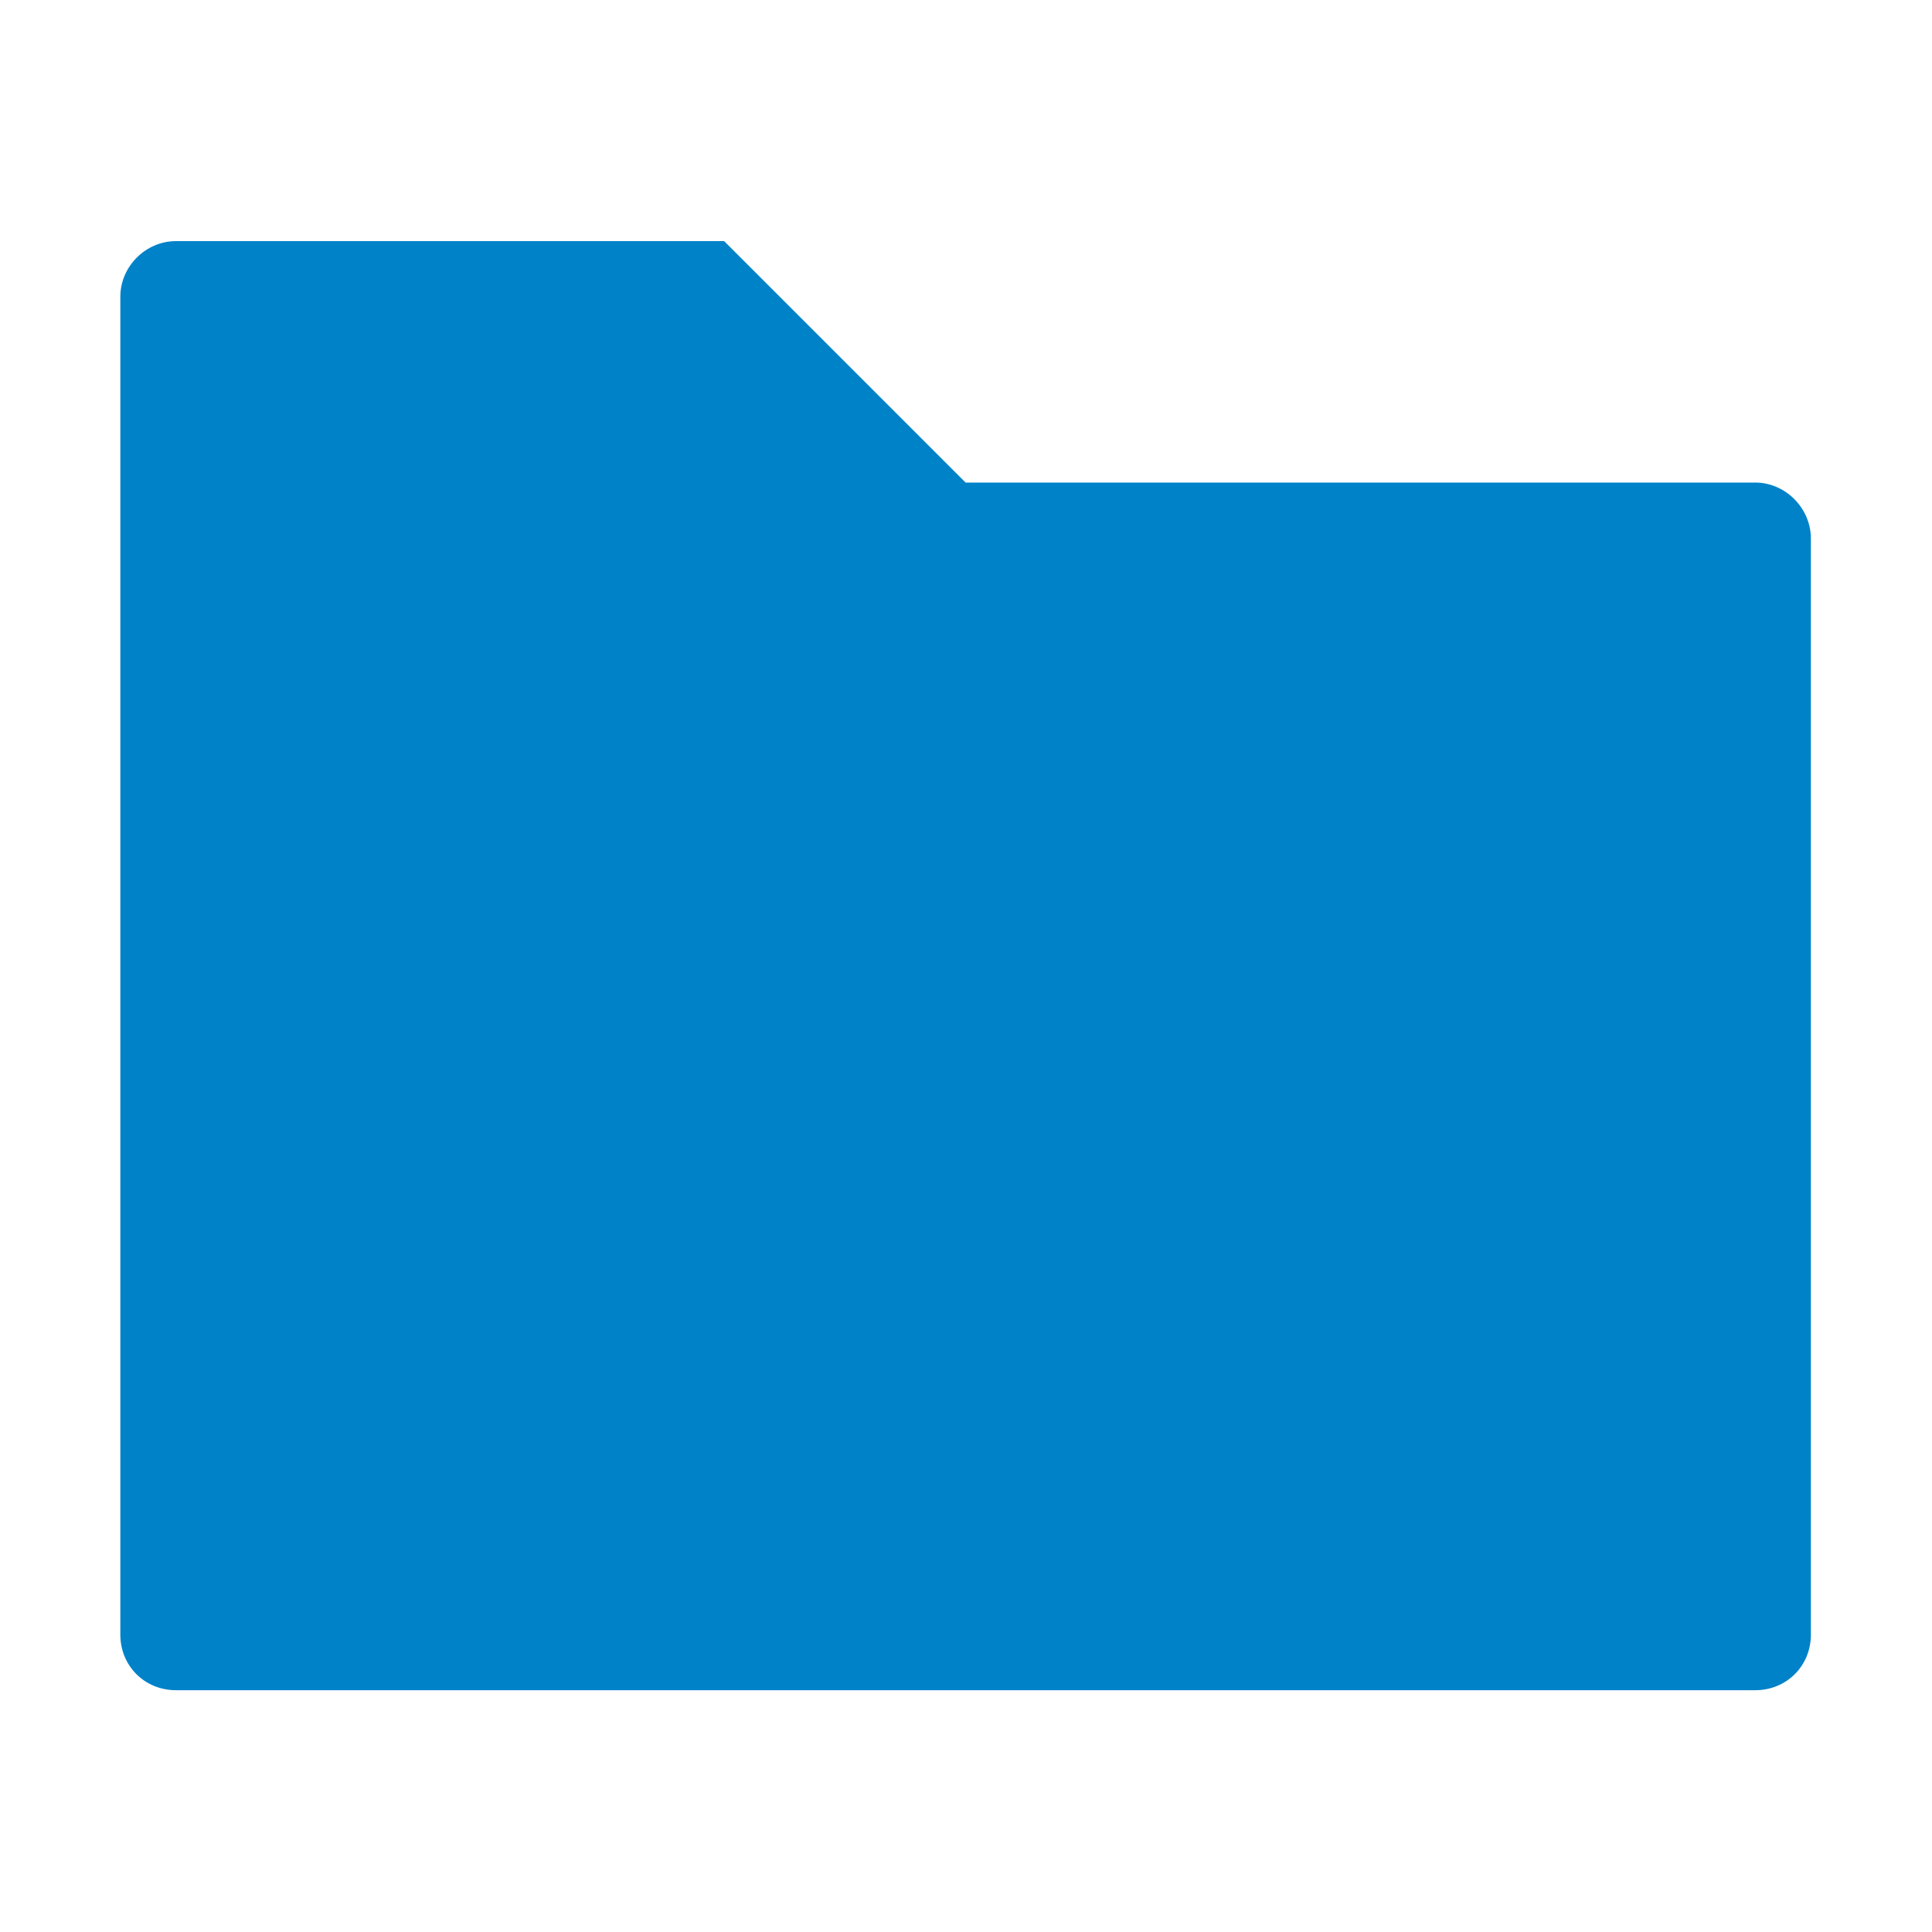
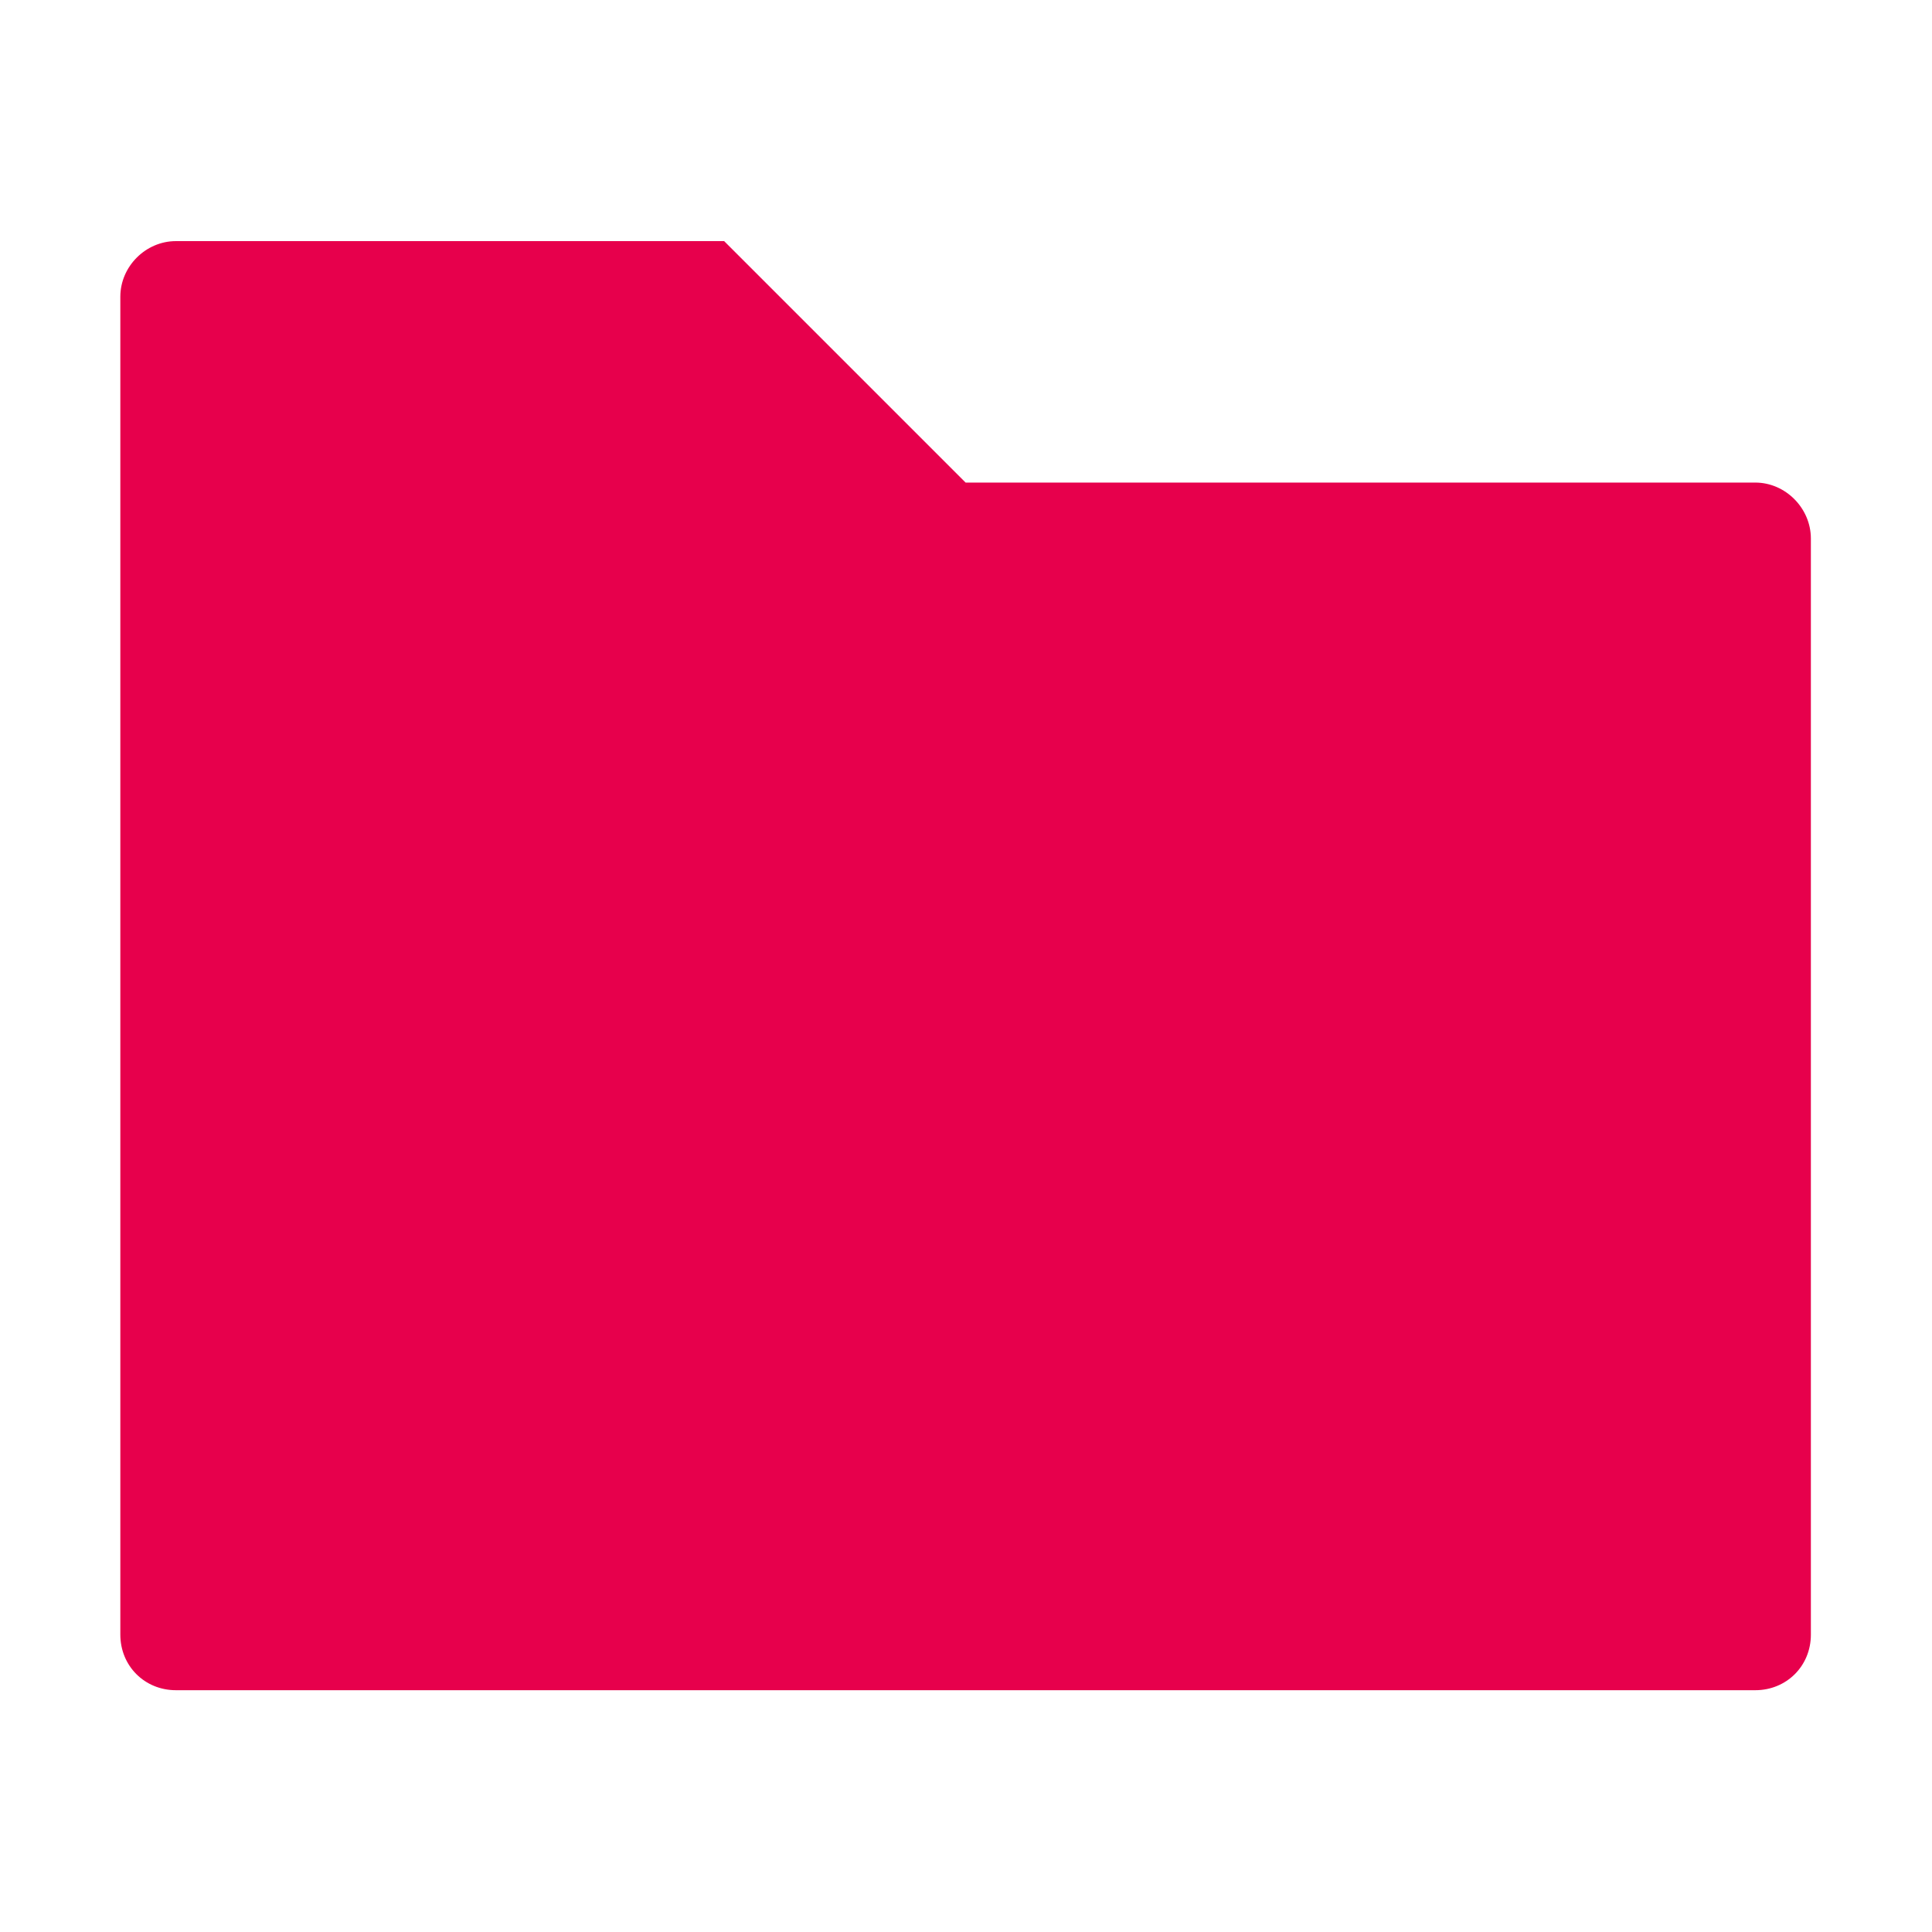
<svg xmlns="http://www.w3.org/2000/svg" height="17.067" width="17.067" version="1" id="svg2">
  <defs id="defs8" />
-   <path d="m 1.554,2.13 c -0.267,0 -0.491,0.224 -0.491,0.491 v 11.819 c 0,0.277 0.215,0.491 0.491,0.491 H 15.506 c 0.275,0 0.491,-0.213 0.491,-0.491 V 4.757 c 0,-0.267 -0.224,-0.494 -0.491,-0.494 H 8.53 L 6.397,2.13 Z" id="path4" style="fill:#0082c9;fill-opacity:1;fill-rule:evenodd;stroke-width:1.067;opacity:1" />
+   <path d="m 1.554,2.13 c -0.267,0 -0.491,0.224 -0.491,0.491 v 11.819 c 0,0.277 0.215,0.491 0.491,0.491 H 15.506 c 0.275,0 0.491,-0.213 0.491,-0.491 V 4.757 c 0,-0.267 -0.224,-0.494 -0.491,-0.494 H 8.53 L 6.397,2.13 Z" id="path4" style="fill:#E7004C;fill-opacity:1;fill-rule:evenodd;stroke-width:1.067;opacity:1" />
</svg>
